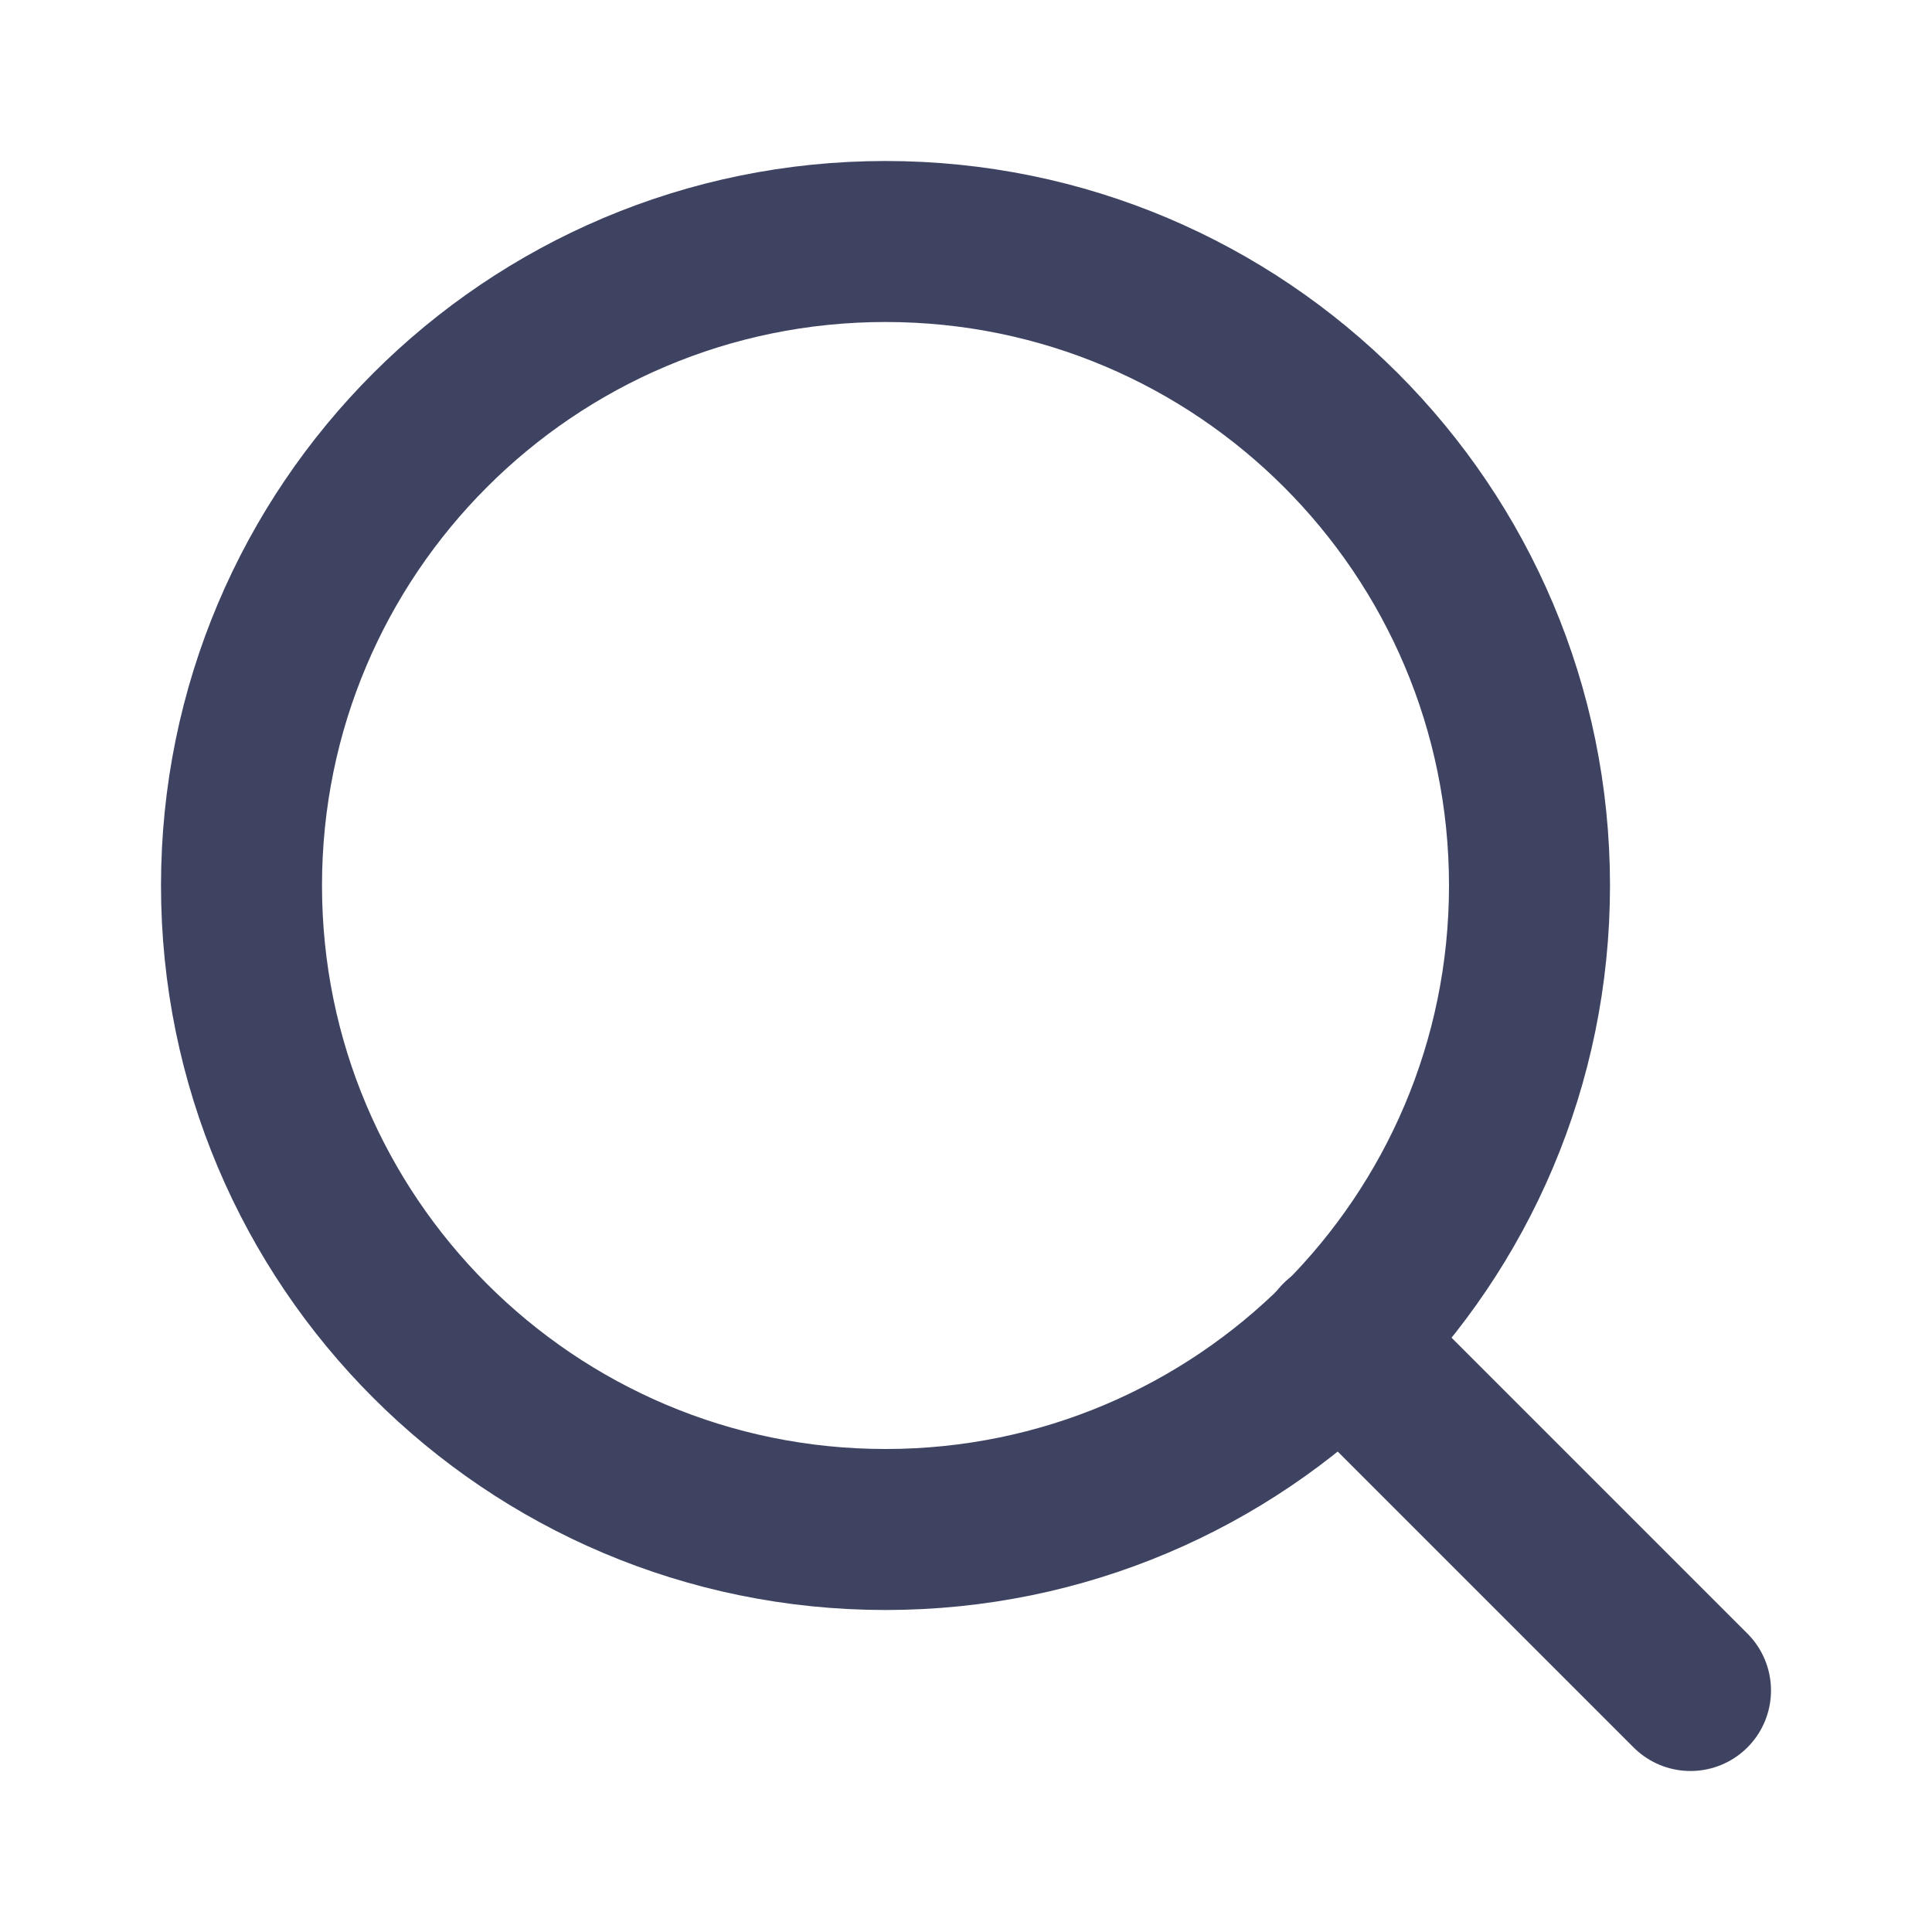
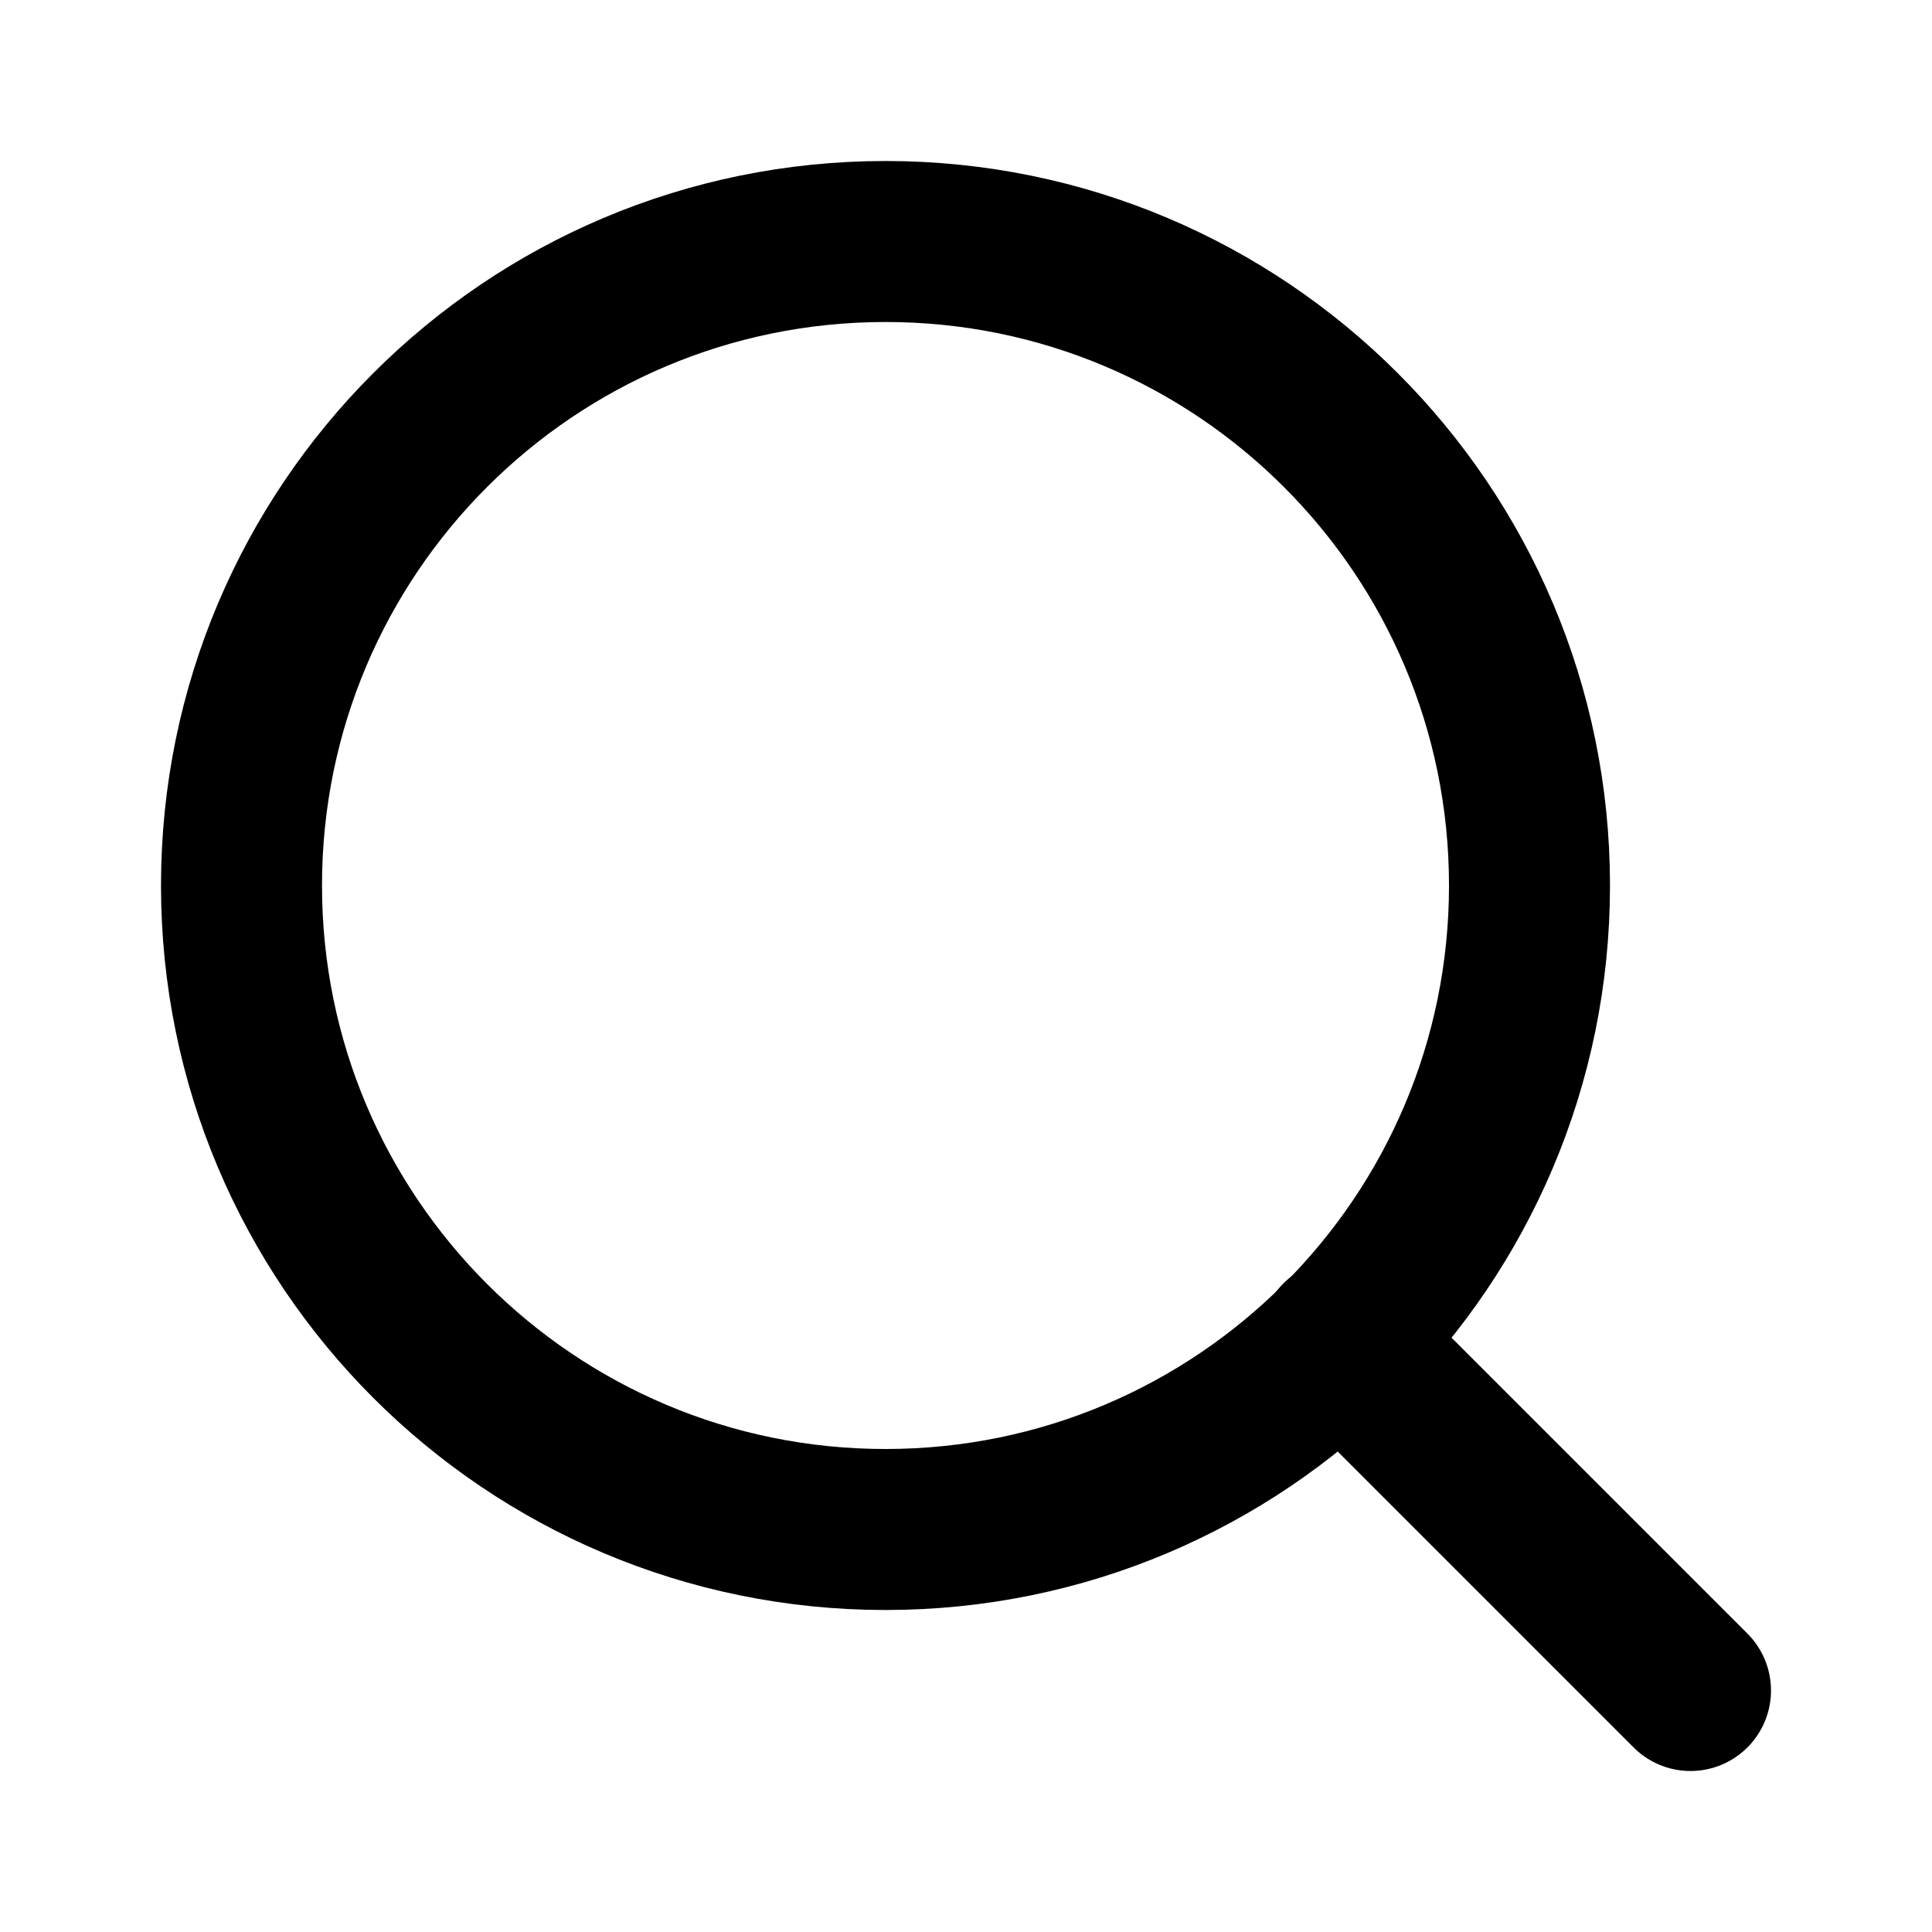
- <svg xmlns="http://www.w3.org/2000/svg" width="24" height="24" fill="none" stroke="#3e4361" stroke-width="2" stroke-linecap="round" stroke-linejoin="round" class="feather feather-search">
+ <svg xmlns="http://www.w3.org/2000/svg" viewBox="0 0 24 24" fill="none" stroke="currentColor" stroke-width="2" stroke-linecap="round" stroke-linejoin="round" class="feather feather-search">
  <circle cx="11" cy="11" r="8" />
  <path d="m21 21-4.35-4.35" />
</svg>
